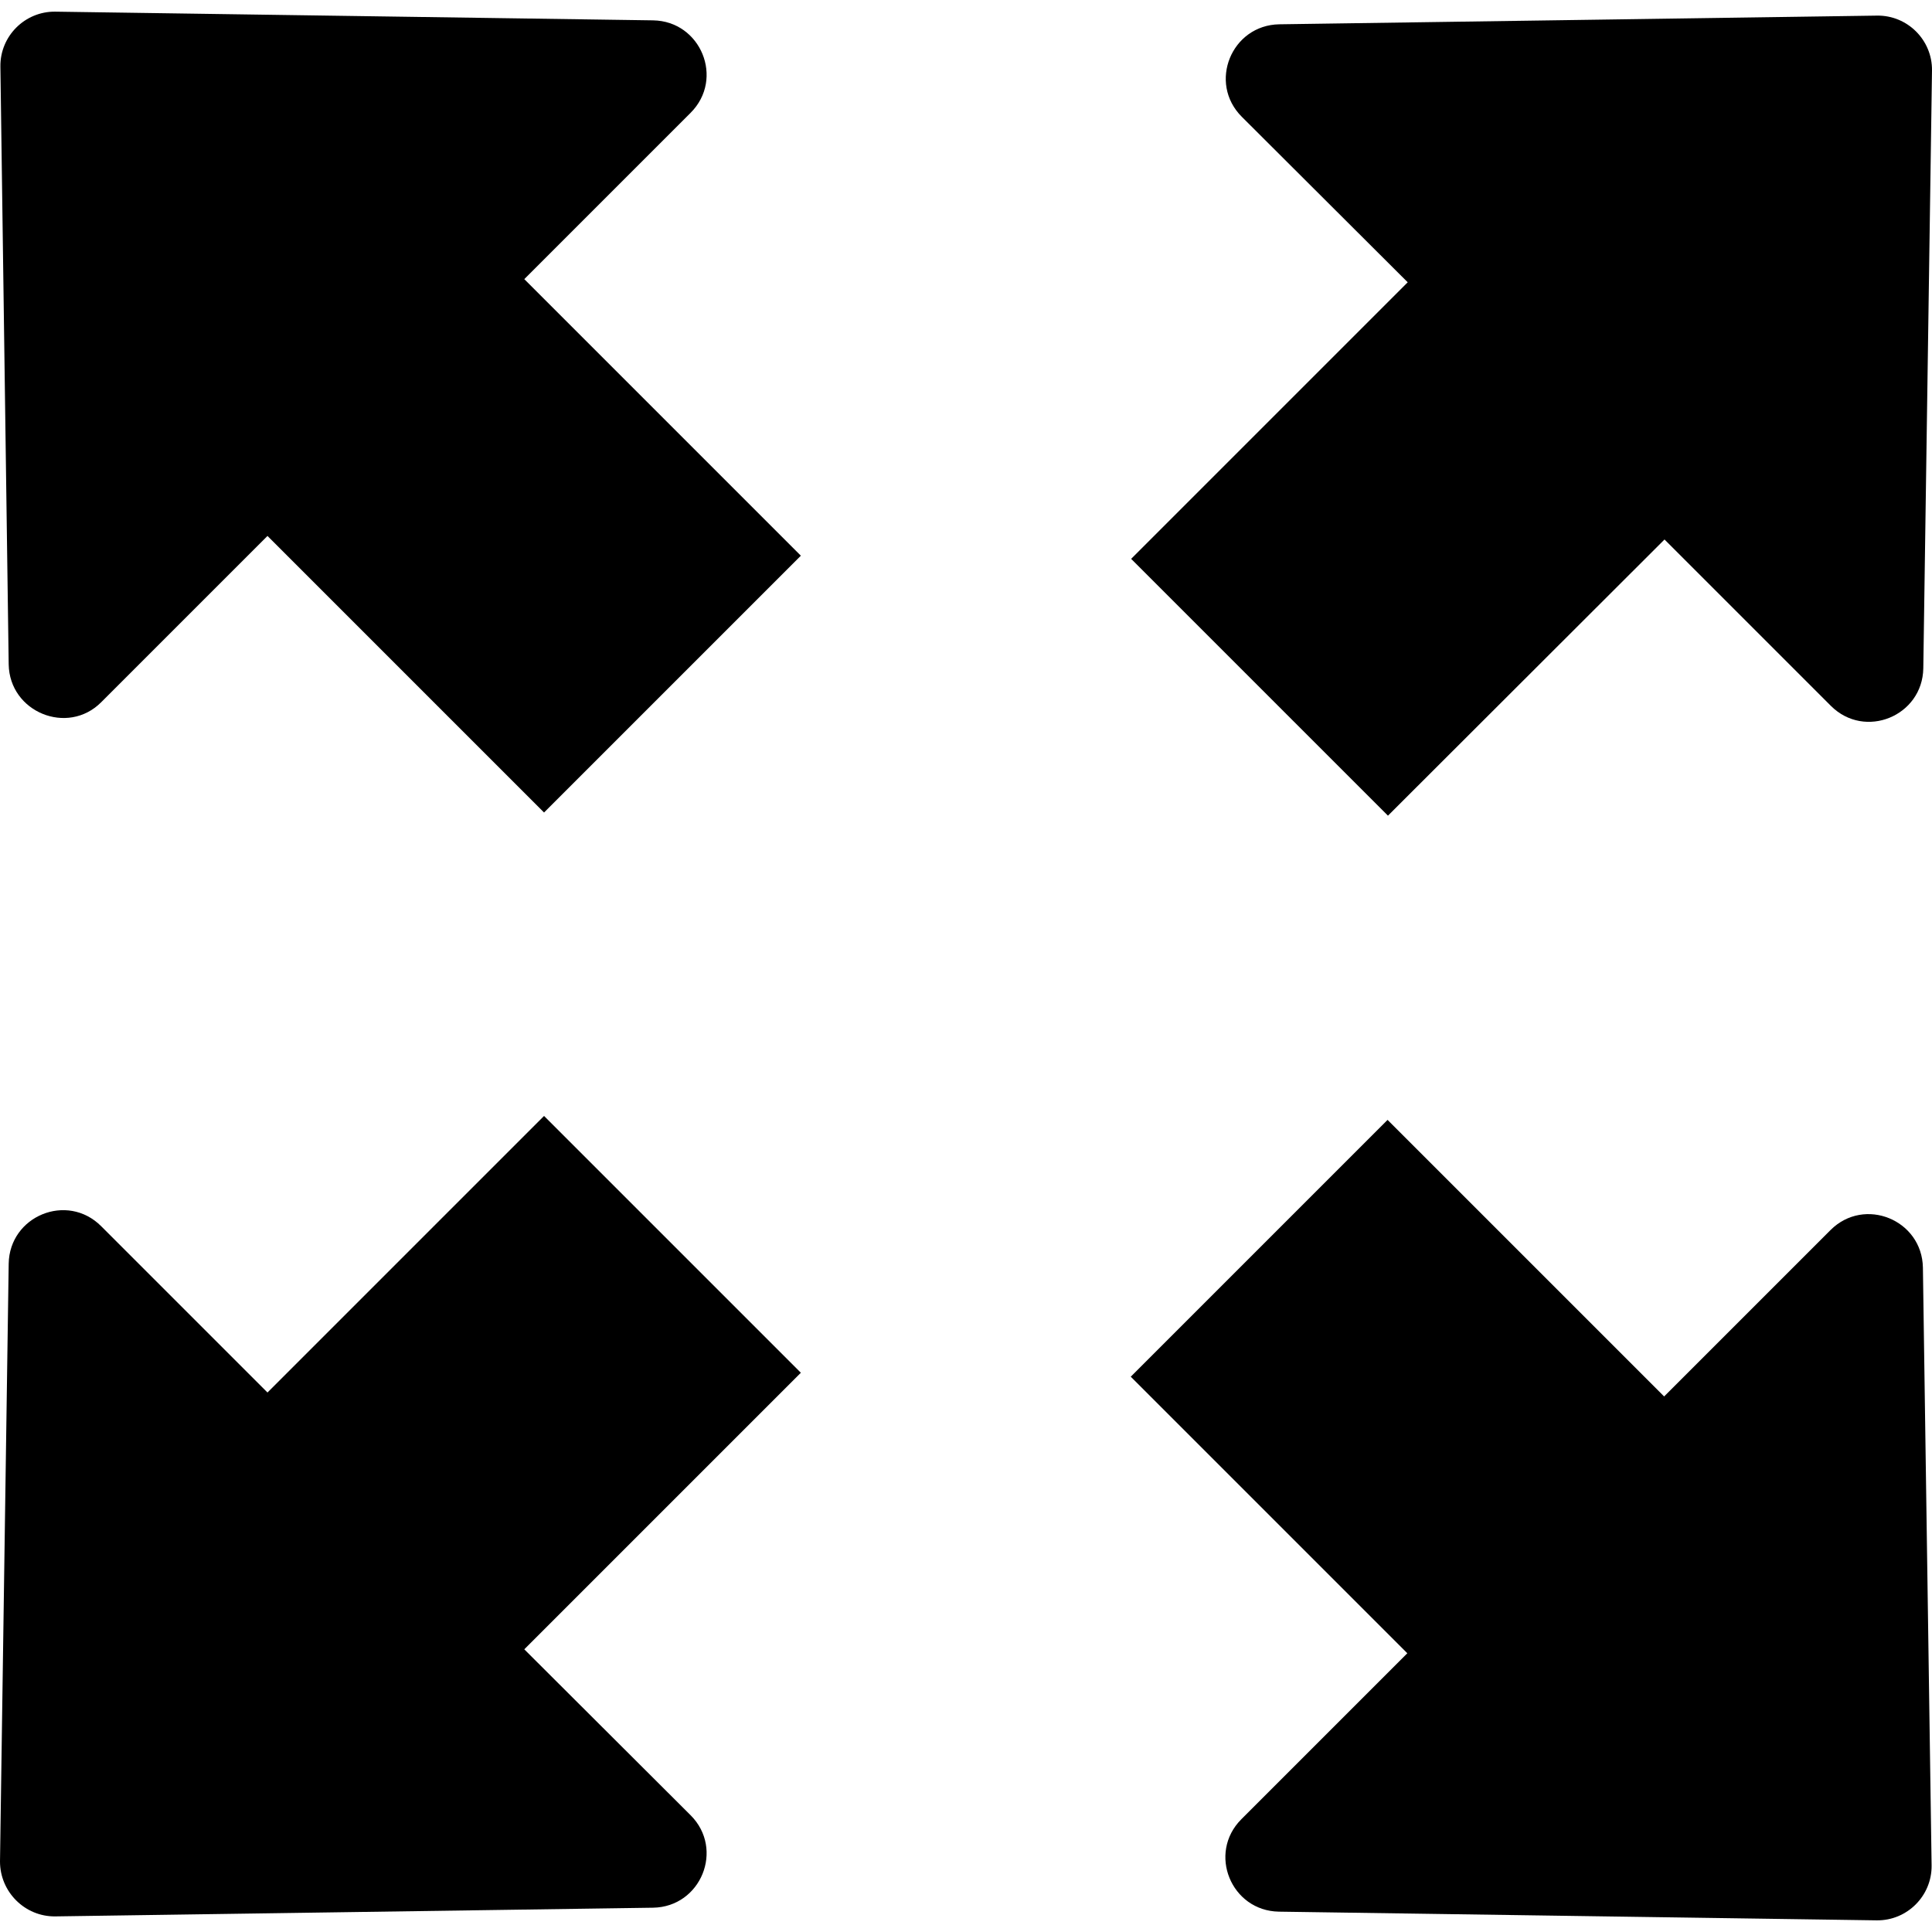
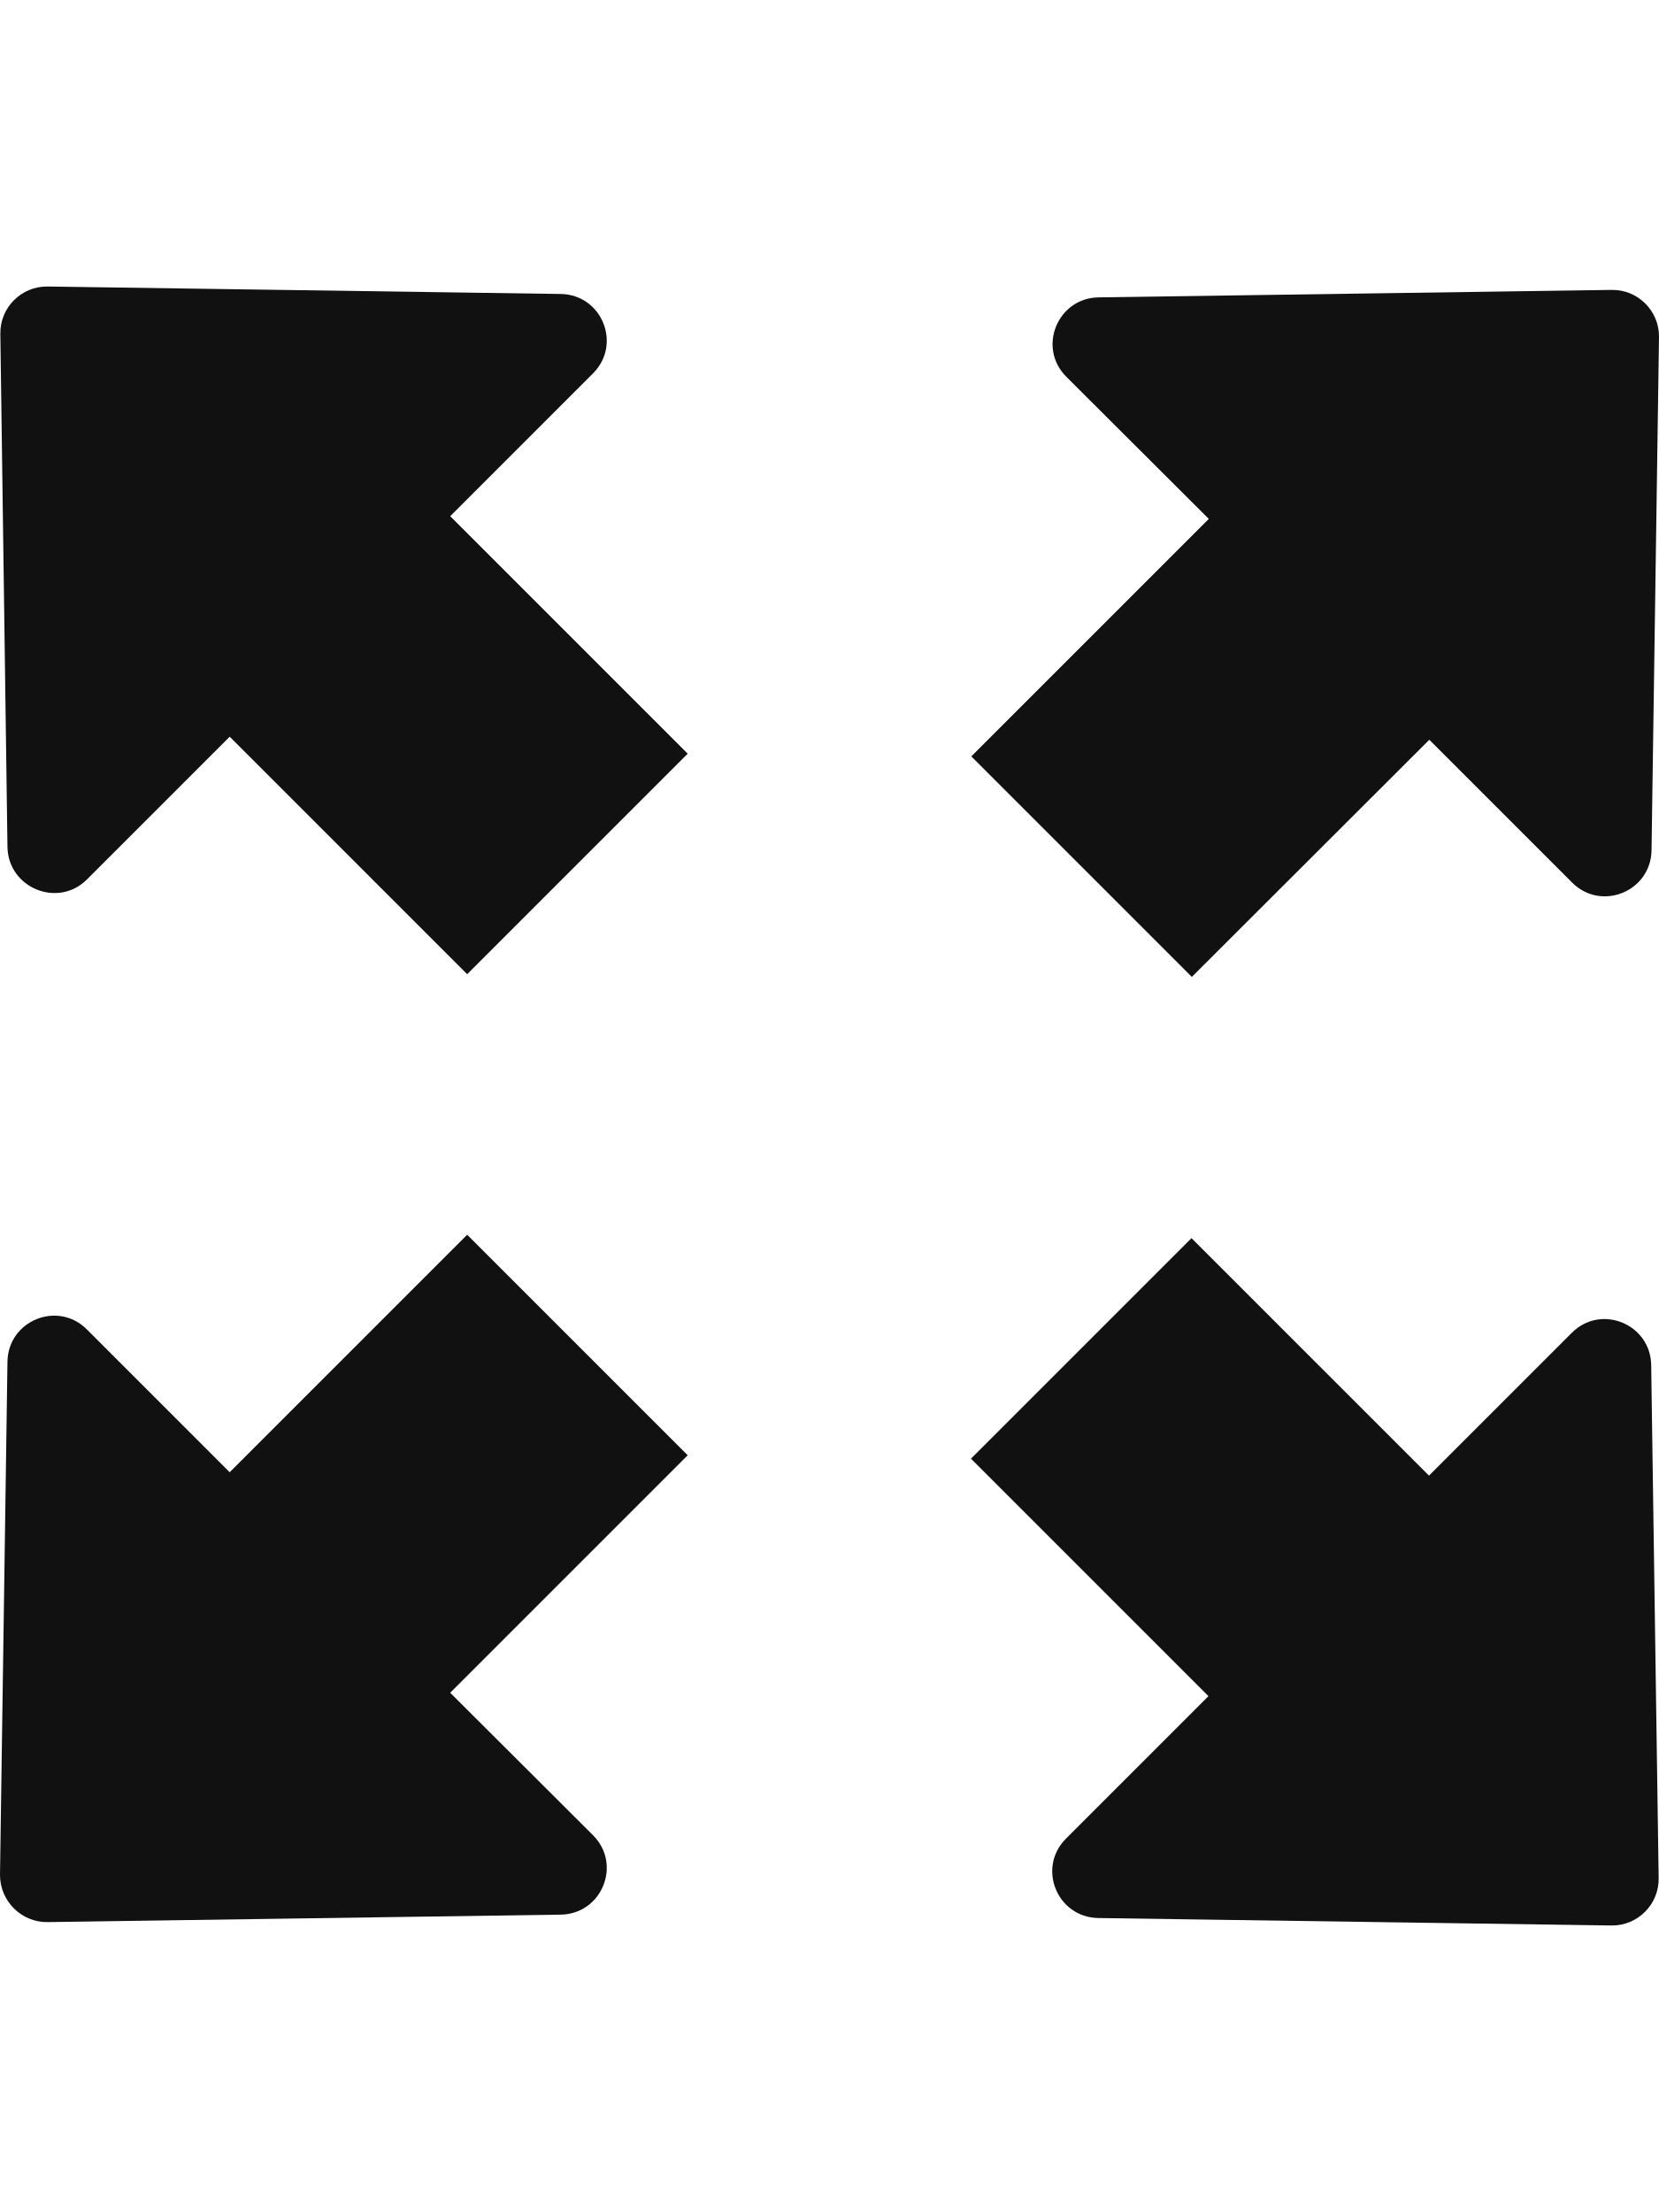
- <svg xmlns="http://www.w3.org/2000/svg" fill="#000000" height="30px" width="30px" version="1.1" id="Capa_1" viewBox="0 0 489.001 489.001" xml:space="preserve">
+ <svg xmlns="http://www.w3.org/2000/svg" fill="#111" height="40px" width="30px" version="1.1" id="Capa_1" viewBox="0 0 489.001 489.001" xml:space="preserve">
  <g>
    <g>
      <path d="M2.2,168.151l-2.1-151.3c-0.1-7.7,6.2-14,13.9-13.9l151.3,2.2c12.1,0.2,18.1,14.8,9.5,23.4l-42.1,42.1l70,70l-65,65    l-70-70l-42.1,42.1C17.1,186.251,2.4,180.251,2.2,168.151z" />
      <path d="M421.3,136.551l42.1,42.1c8.6,8.6,23.2,2.6,23.4-9.5l2.2-151.3c0.1-7.7-6.2-14-13.9-13.9l-151.3,2.2    c-12.1,0.2-18.1,14.8-9.5,23.4l42,41.9l-70,70l65,65L421.3,136.551z" />
      <path d="M314.2,460.451c-8.6,8.6-2.6,23.2,9.5,23.4l151.3,2.2c7.7,0.1,14-6.2,13.9-13.9l-2.2-151.3c-0.2-12.1-14.8-18.1-23.4-9.5    l-42.1,42.1l-70-70l-65,65l70,70L314.2,460.451z" />
      <path d="M14,485.051l151.3-2.2c12.1-0.2,18.1-14.8,9.5-23.4l-42.1-42l70-70l-65-65l-70,70l-42.1-42.1c-8.6-8.6-23.2-2.6-23.4,9.5    L0,471.151C0,478.851,6.3,485.151,14,485.051z" />
    </g>
  </g>
</svg>
